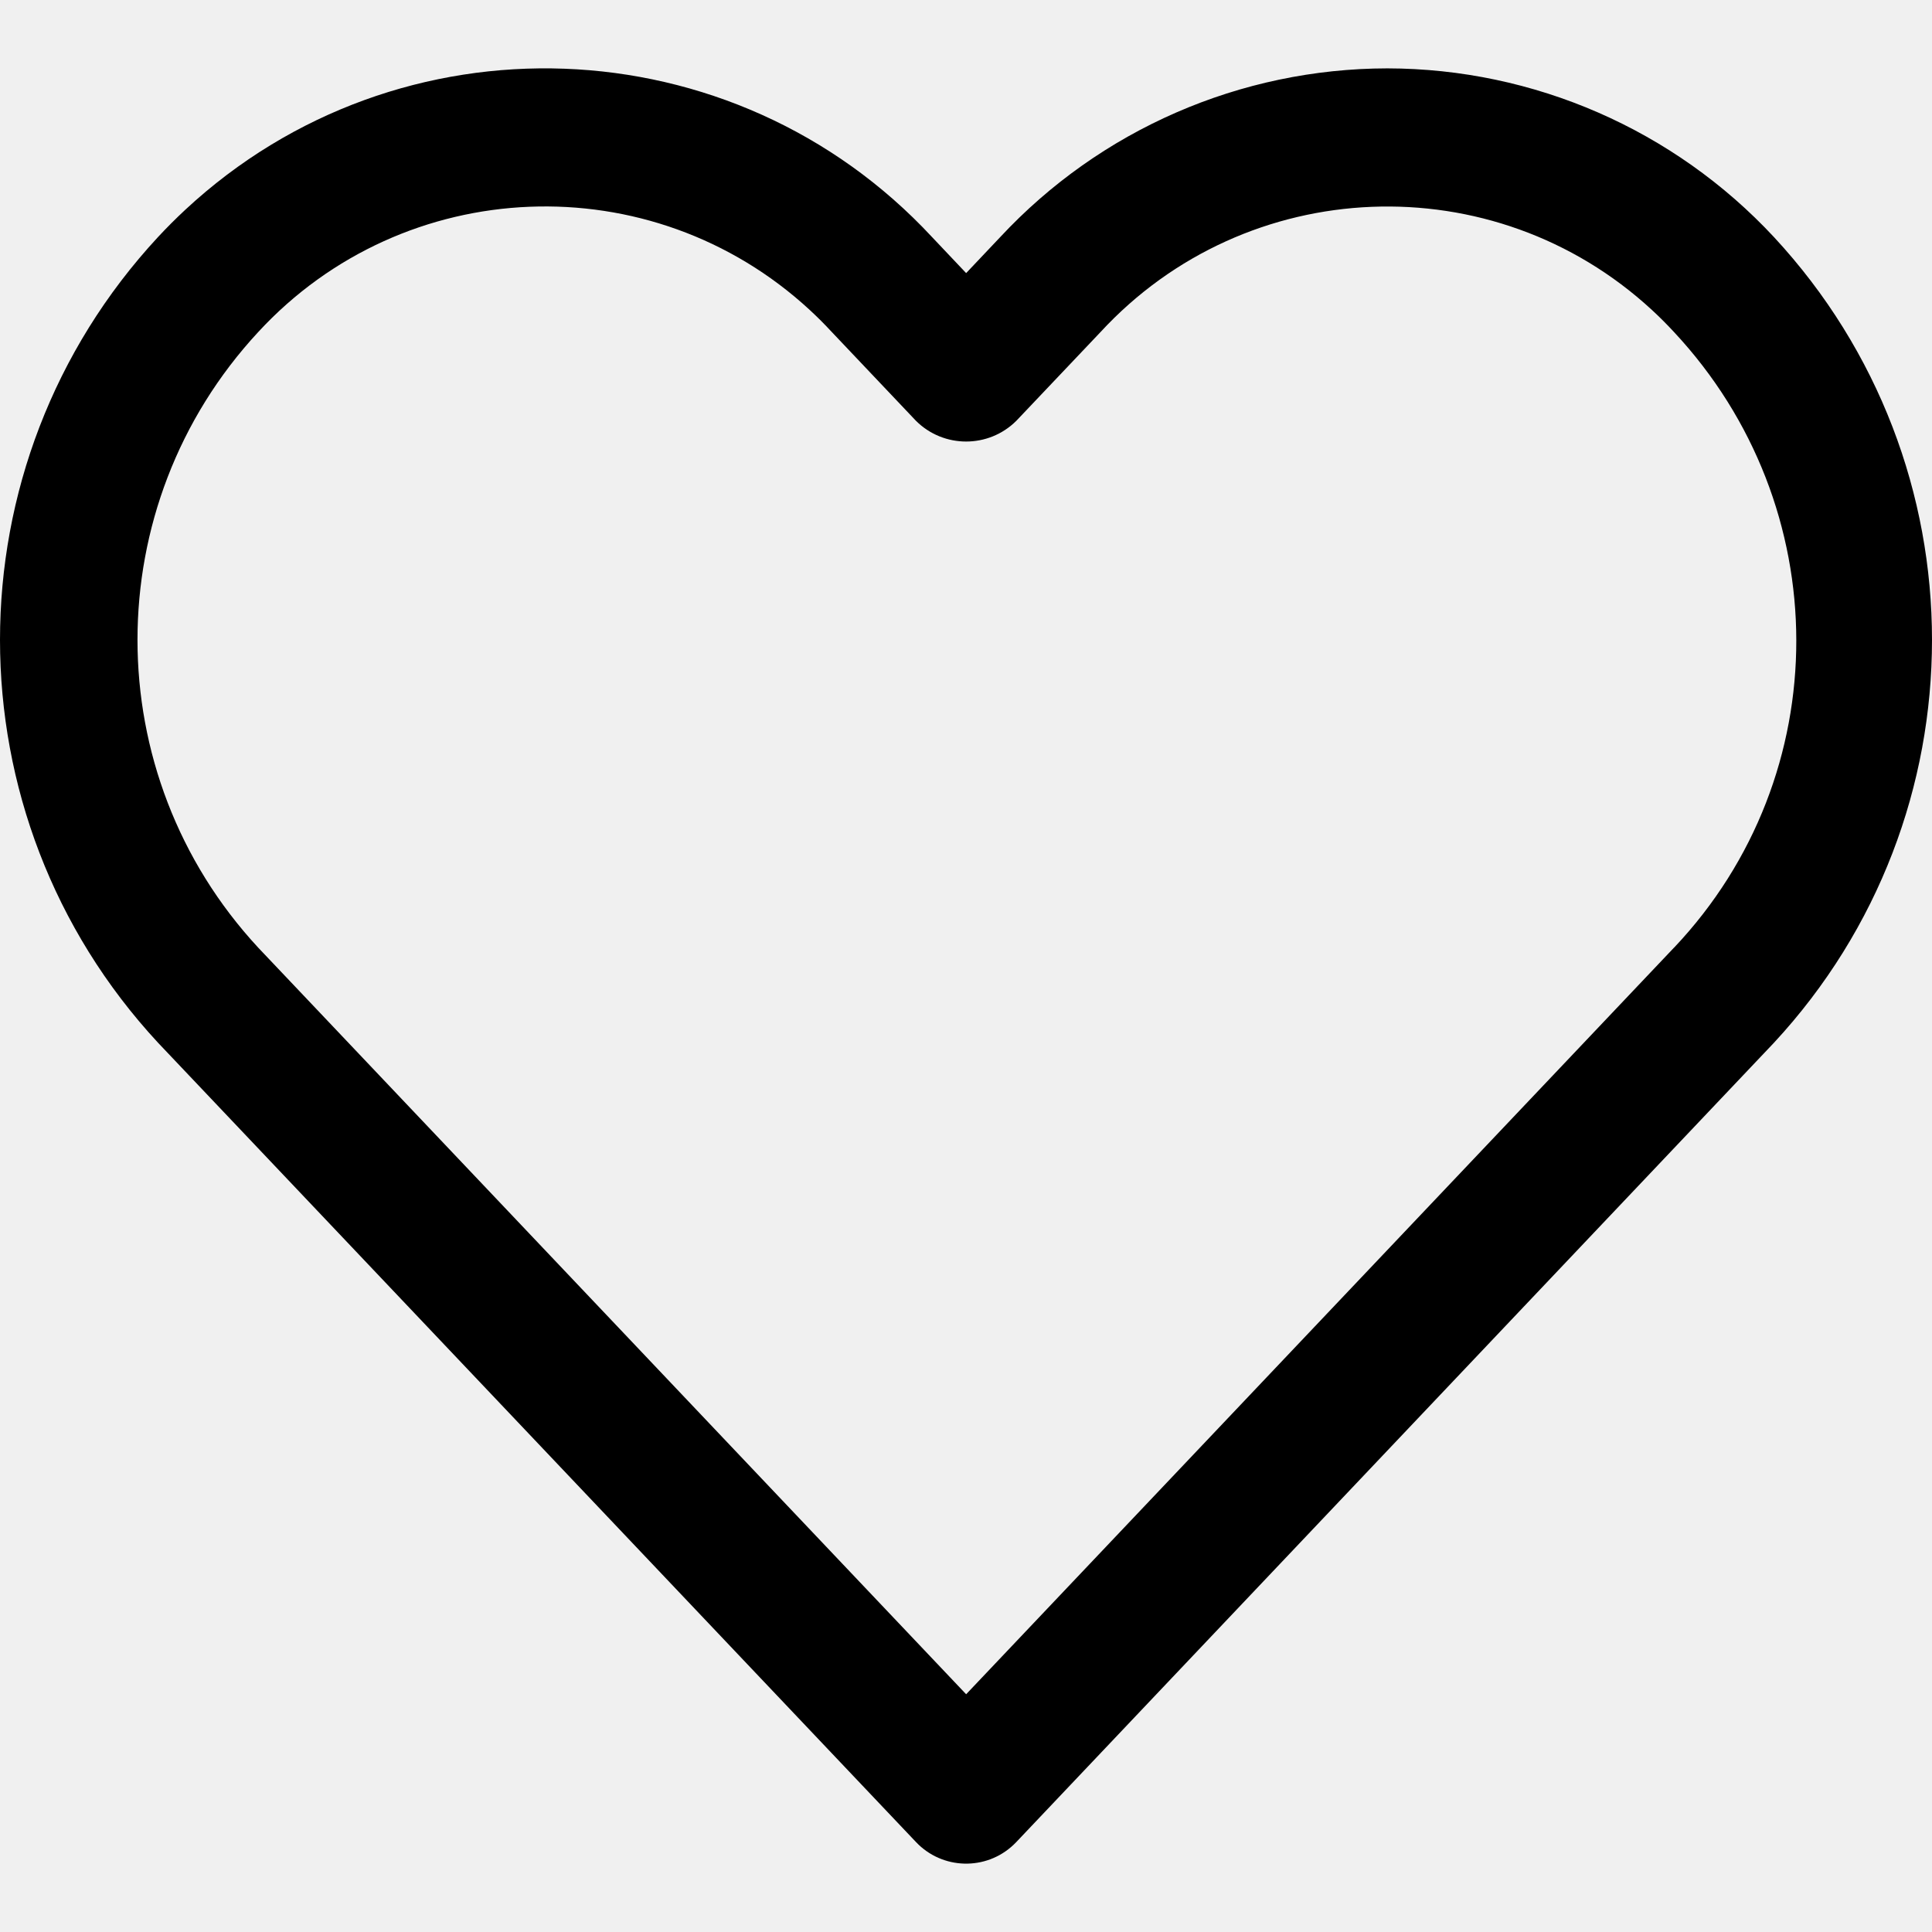
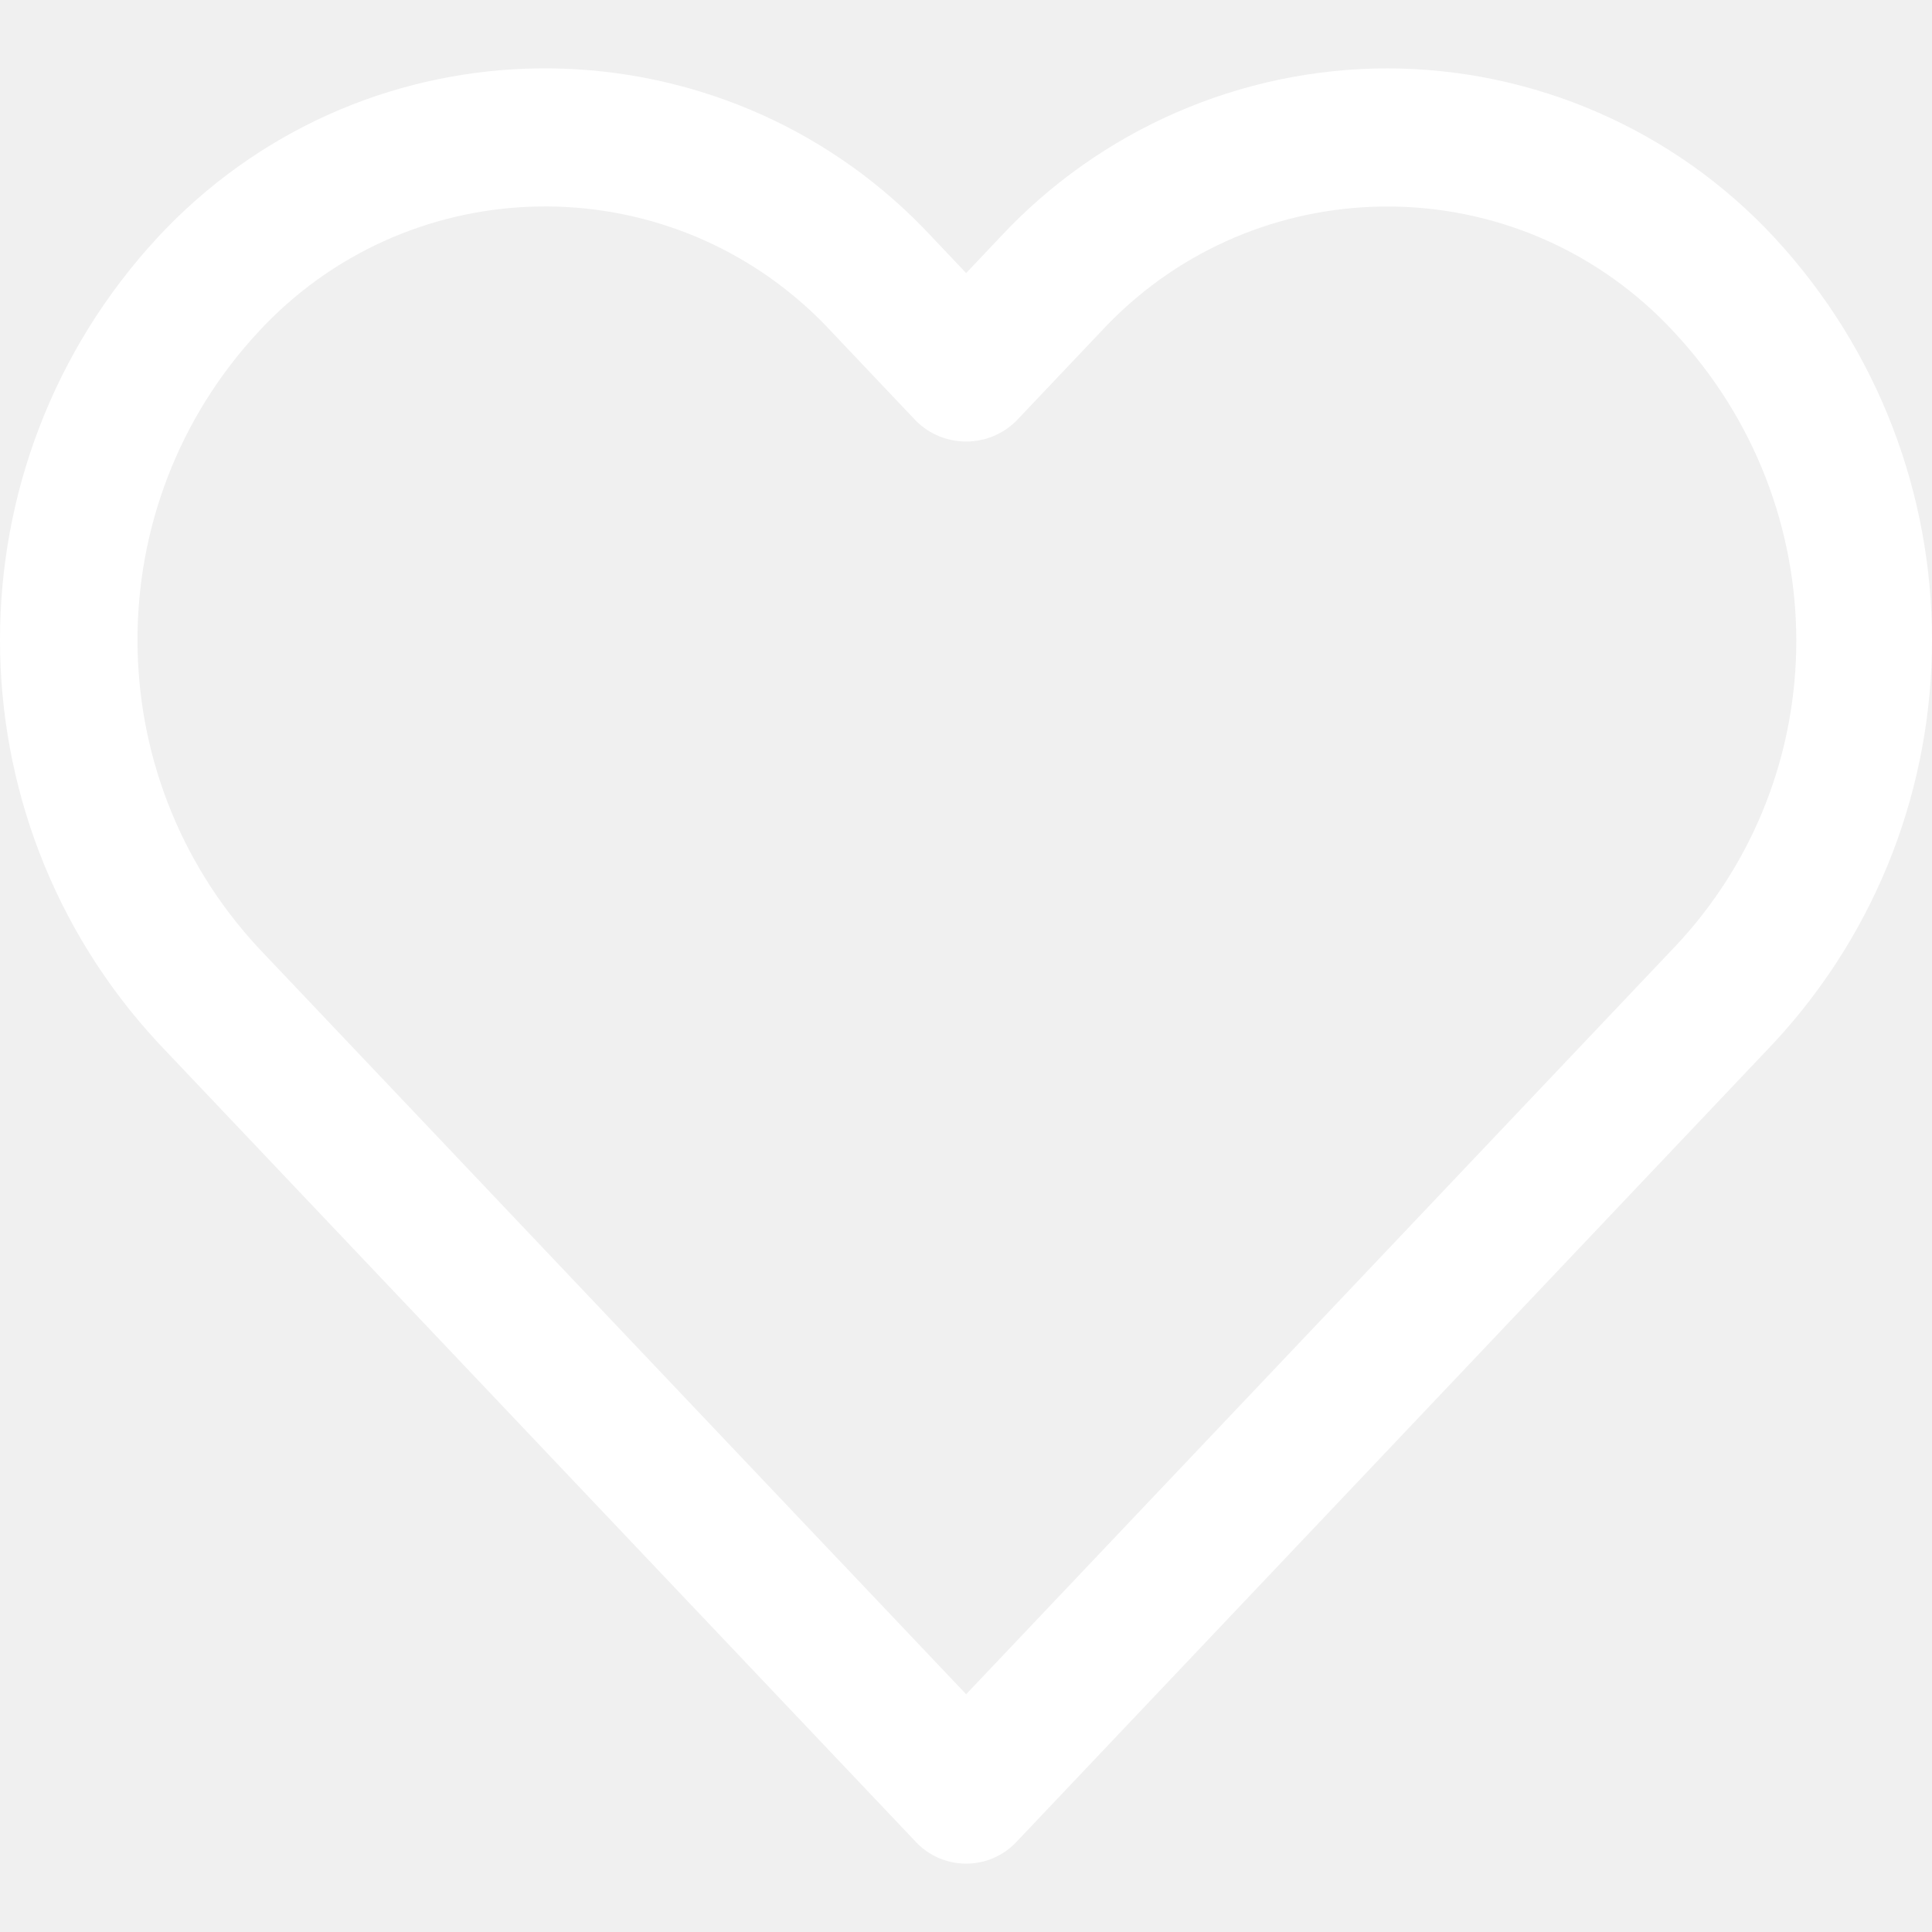
<svg xmlns="http://www.w3.org/2000/svg" version="1.1" id="Capa_1" x="0px" y="0px" viewBox="0 0 477.534 477.534" style="enable-background:new 0 0 477.534 477.534;" xml:space="preserve">
  <g>
    <g>
-       <path d="M438.482,58.61c-24.7-26.549-59.311-41.655-95.573-41.711c-36.291,0.042-70.938,15.14-95.676,41.694l-8.431,8.909    l-8.431-8.909C181.284,5.762,98.662,2.728,45.832,51.815c-2.341,2.176-4.602,4.436-6.778,6.778    c-52.072,56.166-52.072,142.968,0,199.134l187.358,197.581c6.482,6.843,17.284,7.136,24.127,0.654    c0.224-0.212,0.442-0.43,0.654-0.654l187.29-197.581C490.551,201.567,490.551,114.77,438.482,58.61z M413.787,234.226h-0.017    L238.802,418.768L63.818,234.226c-39.78-42.916-39.78-109.233,0-152.149c36.125-39.154,97.152-41.609,136.306-5.484    c1.901,1.754,3.73,3.583,5.484,5.484l20.804,21.948c6.856,6.812,17.925,6.812,24.781,0l20.804-21.931    c36.125-39.154,97.152-41.609,136.306-5.484c1.901,1.754,3.73,3.583,5.484,5.484C453.913,125.078,454.207,191.516,413.787,234.226    z" />
+       <path fill="#fff" d="M438.482,58.61c-24.7-26.549-59.311-41.655-95.573-41.711c-36.291,0.042-70.938,15.14-95.676,41.694l-8.431,8.909    l-8.431-8.909C181.284,5.762,98.662,2.728,45.832,51.815c-2.341,2.176-4.602,4.436-6.778,6.778    c-52.072,56.166-52.072,142.968,0,199.134l187.358,197.581c6.482,6.843,17.284,7.136,24.127,0.654    c0.224-0.212,0.442-0.43,0.654-0.654l187.29-197.581C490.551,201.567,490.551,114.77,438.482,58.61z M413.787,234.226h-0.017    L238.802,418.768L63.818,234.226c-39.78-42.916-39.78-109.233,0-152.149c36.125-39.154,97.152-41.609,136.306-5.484    c1.901,1.754,3.73,3.583,5.484,5.484l20.804,21.948c6.856,6.812,17.925,6.812,24.781,0l20.804-21.931    c36.125-39.154,97.152-41.609,136.306-5.484c1.901,1.754,3.73,3.583,5.484,5.484C453.913,125.078,454.207,191.516,413.787,234.226    z" />
    </g>
  </g>
  <g>
</g>
  <g>
</g>
  <g>
</g>
  <g>
</g>
  <g>
</g>
  <g>
</g>
  <g>
</g>
  <g>
</g>
  <g>
</g>
  <g>
</g>
  <g>
</g>
  <g>
</g>
  <g>
</g>
  <g>
</g>
  <g>
</g>
</svg>
